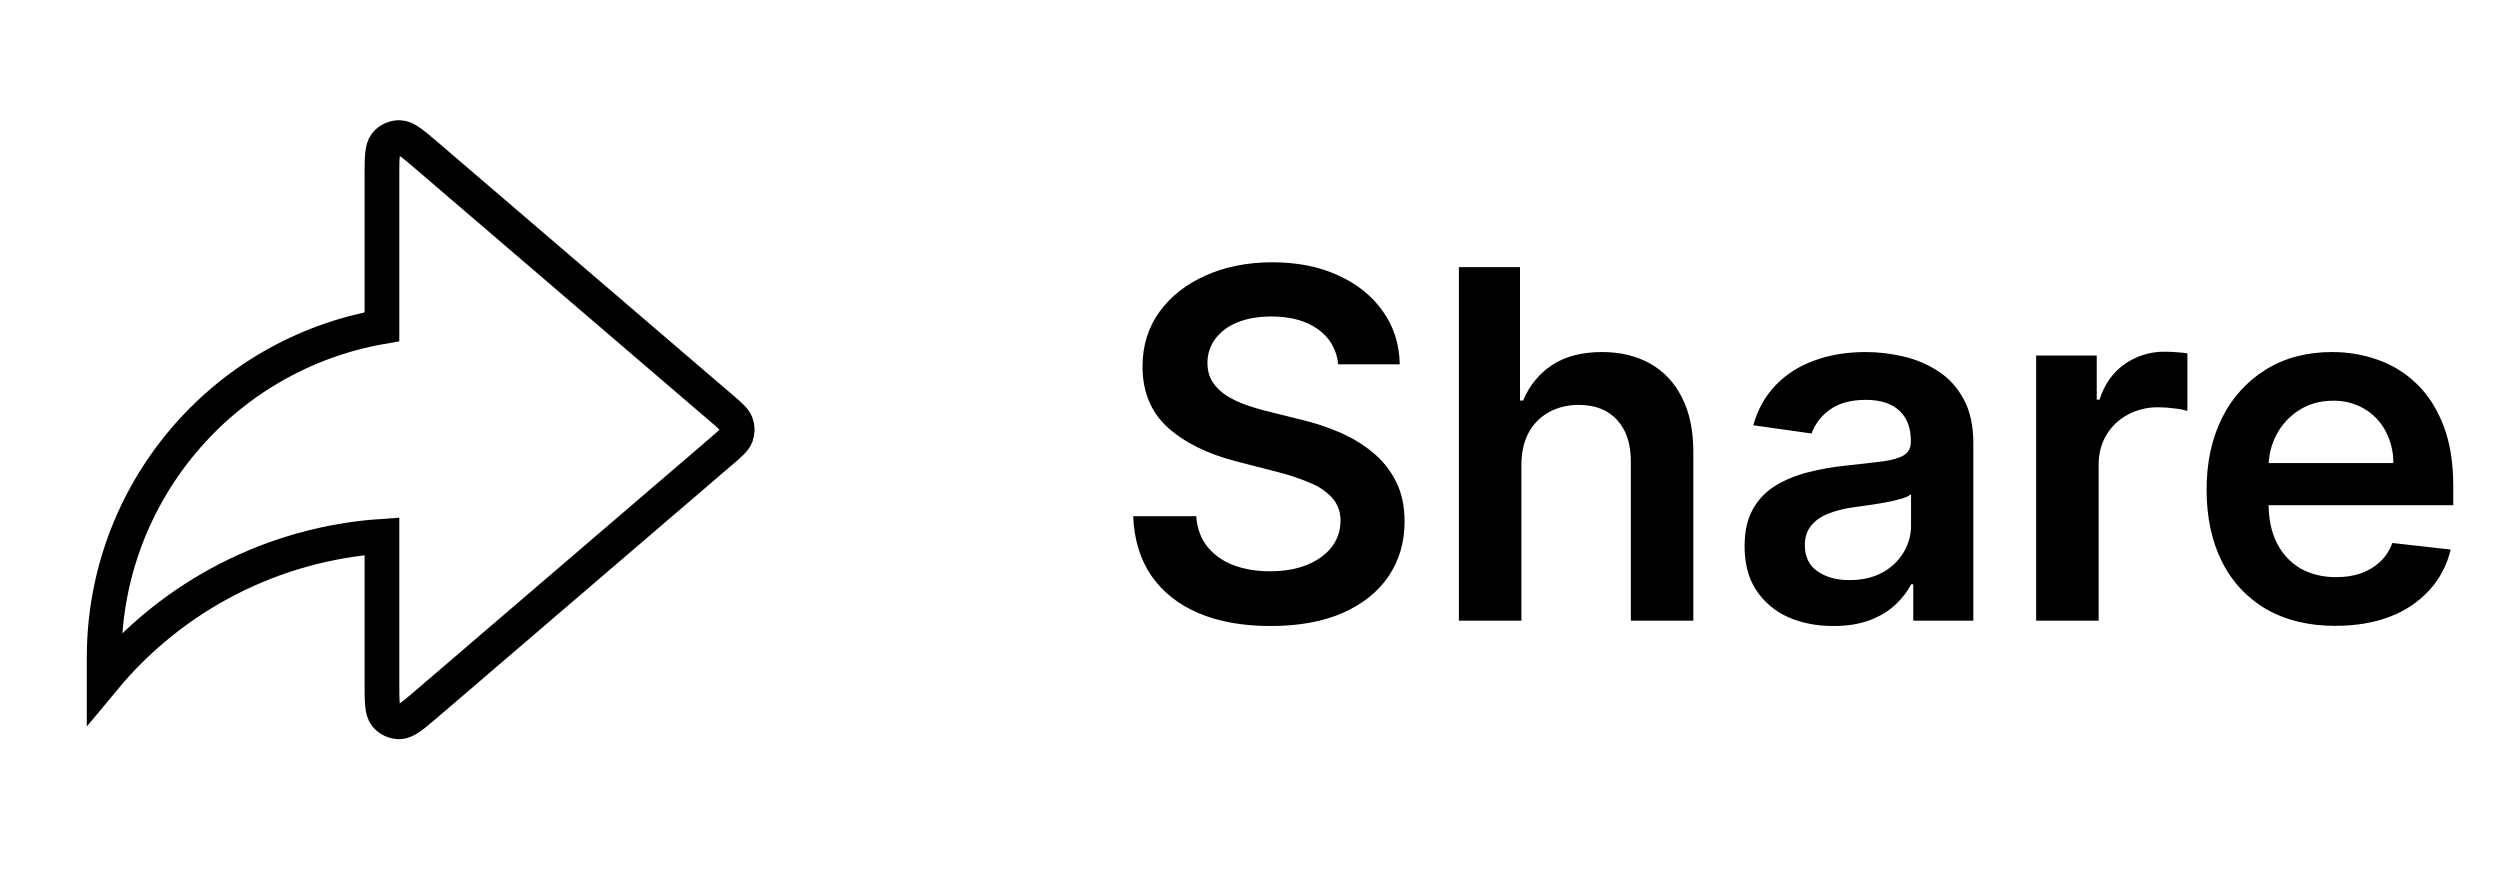
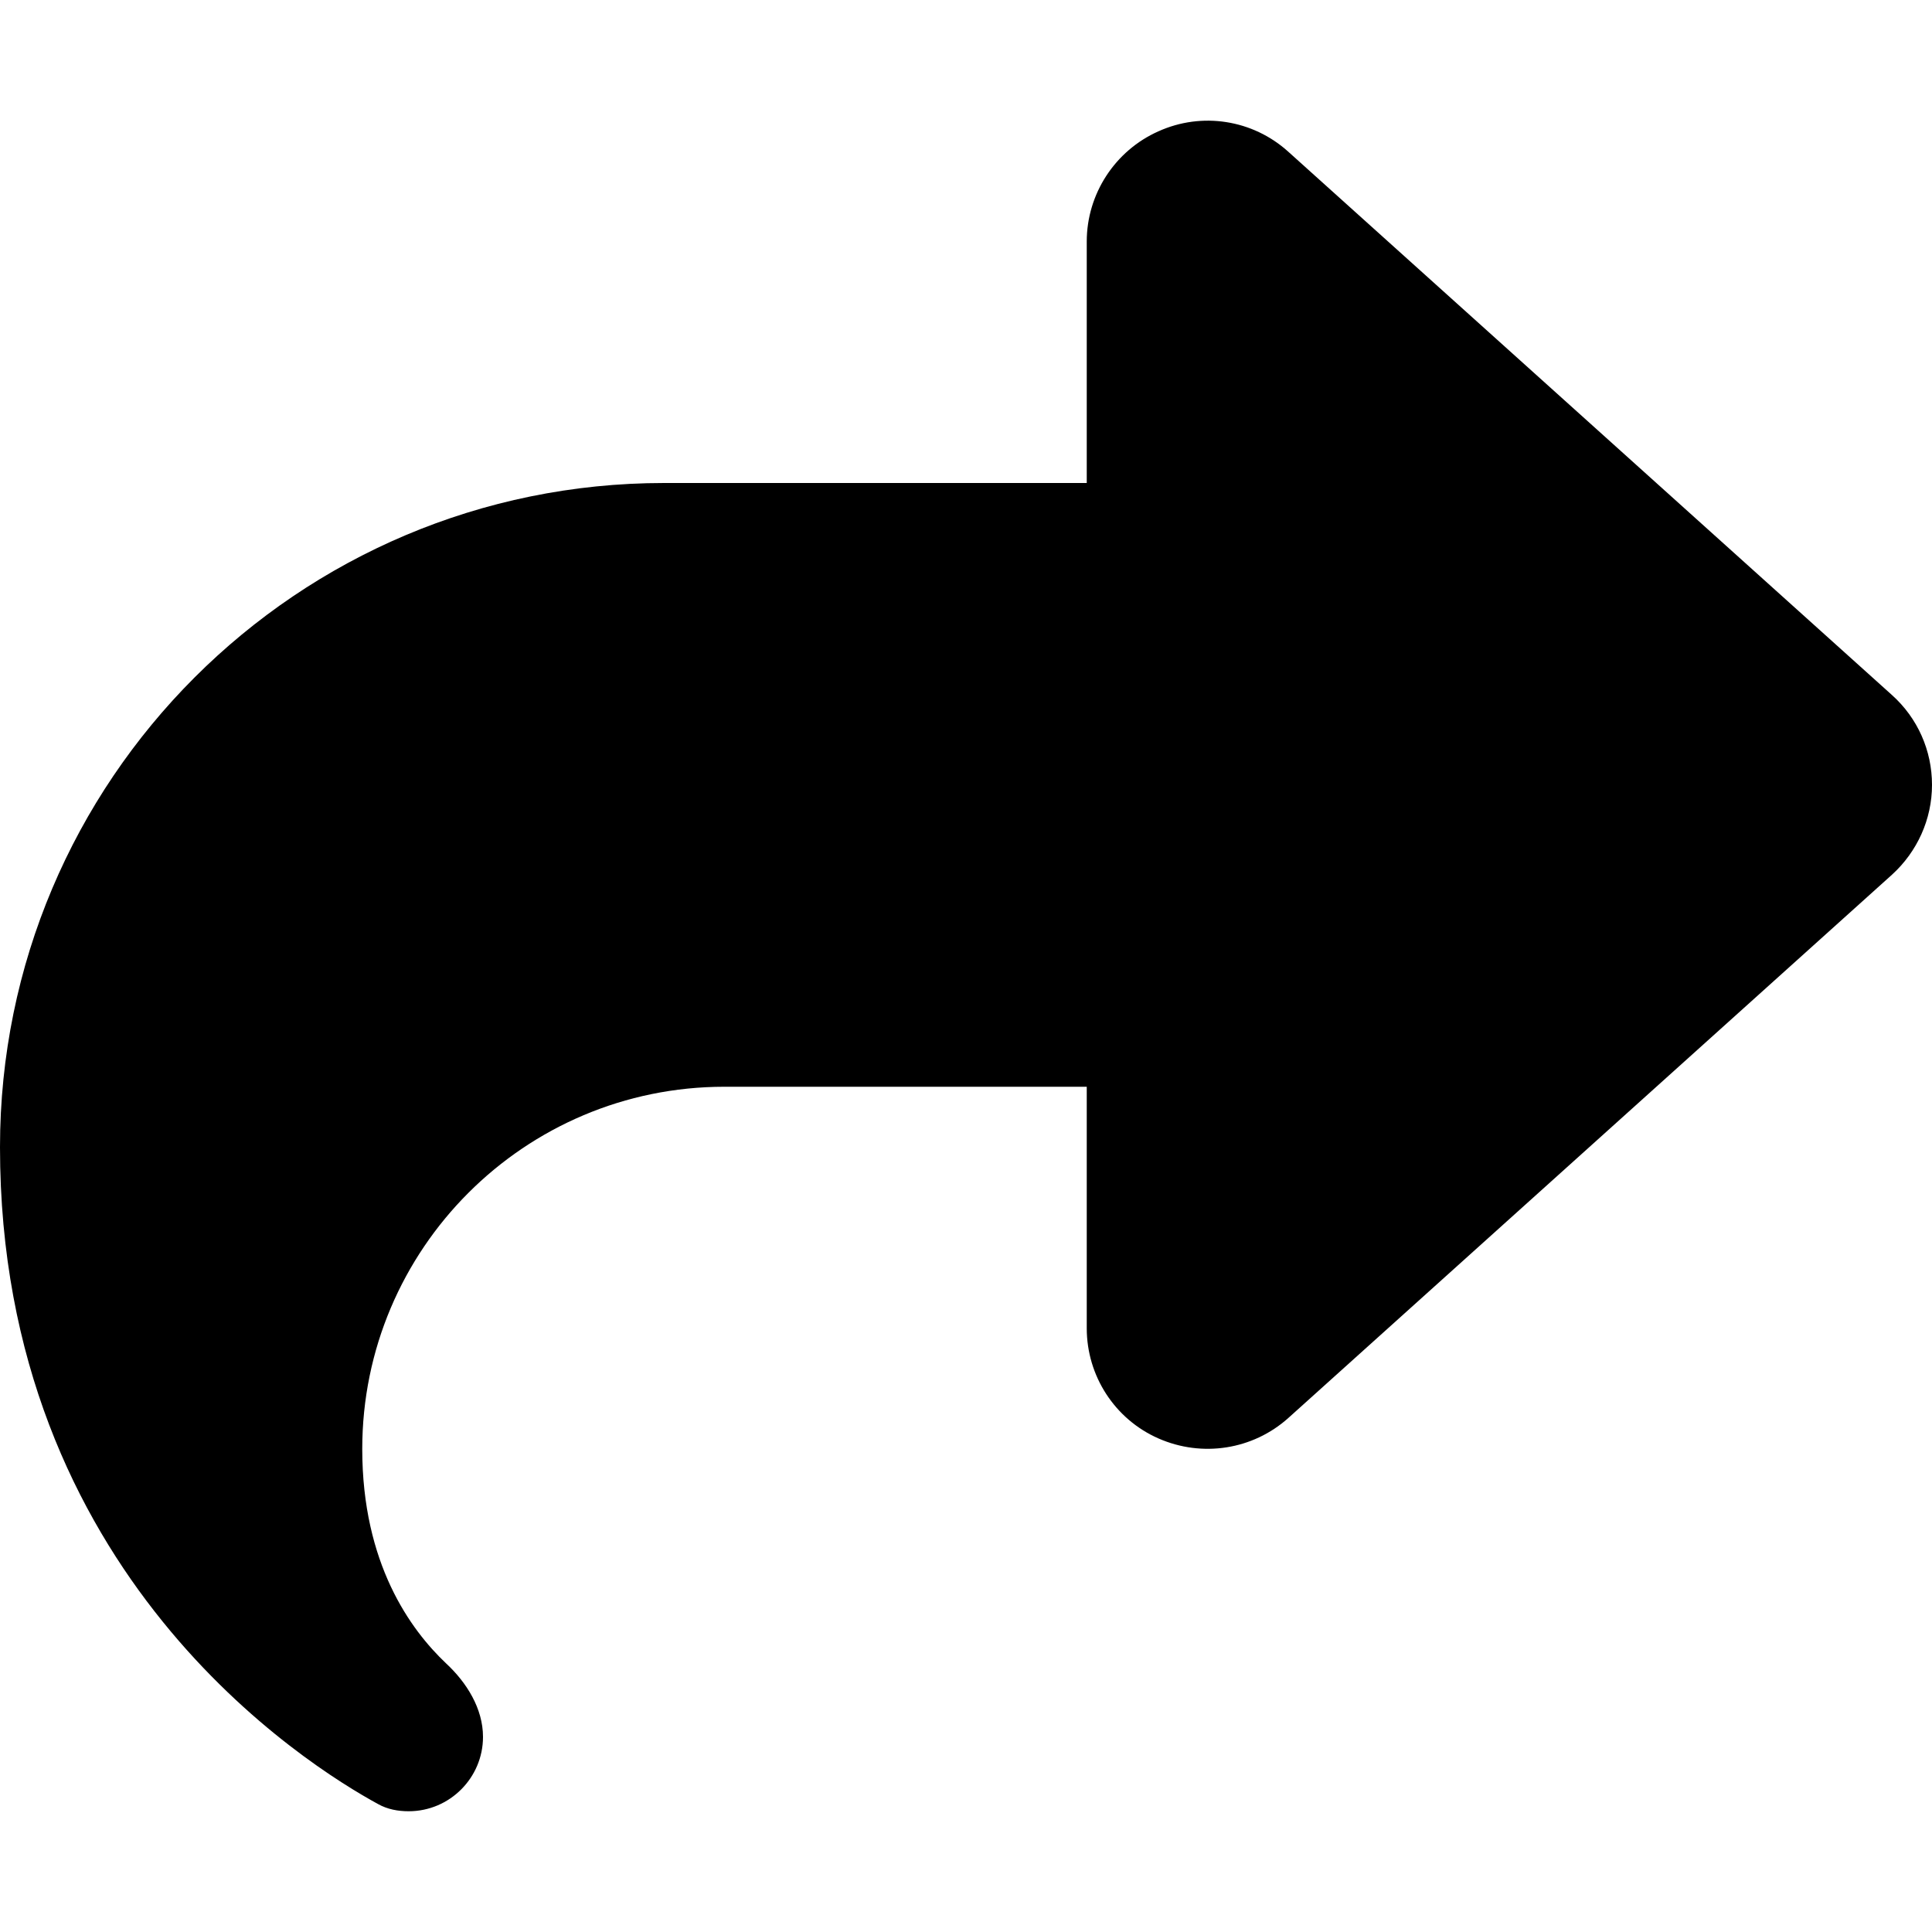
- <svg xmlns="http://www.w3.org/2000/svg" width="72" height="25" fill="none" viewBox="0 0 72 25">
-   <path stroke="#000" strokeLinecap="round" strokeLinejoin="round" strokeWidth="2" d="M20.791 12.982c.244-.209.366-.313.411-.438a.5.5 0 000-.338c-.045-.124-.167-.23-.41-.438L12.32 4.507c-.42-.36-.63-.54-.809-.545a.5.5 0 00-.4.184C11 4.284 11 4.561 11 5.114V9.41a9.666 9.666 0 00-8 9.516v.612a11.401 11.401 0 018-4.093v4.19c0 .554 0 .83.112.969a.5.5 0 00.4.184c.178-.005.388-.185.809-.545l8.47-7.26z" />
-   <path fill="#000" d="M38.538 10.492a1.357 1.357 0 00-.587-1.014c-.341-.242-.785-.363-1.332-.363-.385 0-.715.058-.99.174a1.465 1.465 0 00-.631.472c-.146.2-.22.426-.224.682 0 .212.048.396.144.551.1.156.234.289.403.398.17.106.356.196.562.269.205.072.412.134.621.184l.955.238c.384.09.754.21 1.108.363.358.152.678.345.96.577.285.232.51.512.676.84.166.328.249.713.249 1.153 0 .597-.153 1.122-.458 1.576-.305.451-.745.804-1.322 1.06-.573.251-1.268.377-2.083.377-.792 0-1.48-.122-2.063-.368-.58-.245-1.035-.603-1.363-1.074-.324-.47-.5-1.044-.527-1.72h1.815c.026.355.136.65.328.885.192.236.443.411.75.527.312.116.66.174 1.045.174.4 0 .752-.06 1.054-.179.305-.123.543-.292.716-.507.172-.219.26-.474.263-.766a.973.973 0 00-.233-.656 1.712 1.712 0 00-.642-.437 6.178 6.178 0 00-.954-.319l-1.159-.298c-.838-.215-1.501-.542-1.988-.98-.484-.44-.726-1.025-.726-1.754 0-.6.162-1.125.487-1.576.328-.45.774-.8 1.337-1.05.564-.251 1.202-.377 1.915-.377.722 0 1.355.126 1.899.378.547.248.976.595 1.287 1.039.312.44.473.948.483 1.521h-1.775zm5.278 2.909v4.474h-1.8V7.693h1.76v3.843h.09c.179-.43.456-.77.83-1.019.378-.252.859-.378 1.442-.378.53 0 .993.111 1.387.333.394.222.7.547.915.975.219.427.328.95.328 1.566v4.862h-1.8v-4.584c0-.514-.132-.913-.398-1.198-.261-.288-.63-.432-1.103-.432-.318 0-.603.07-.855.208a1.462 1.462 0 00-.587.592c-.14.258-.209.572-.209.94zm8.984 4.628c-.484 0-.92-.086-1.308-.258a2.134 2.134 0 01-.914-.776c-.223-.341-.334-.762-.334-1.263 0-.43.08-.787.24-1.069.158-.281.375-.507.65-.676.276-.169.585-.296.93-.383.348-.09.708-.154 1.079-.193.447-.047.81-.088 1.089-.125.278-.04.48-.1.606-.179.13-.083.194-.21.194-.383v-.03c0-.374-.11-.664-.333-.87-.222-.205-.542-.308-.96-.308-.44 0-.79.097-1.048.289a1.43 1.43 0 00-.518.68l-1.68-.238c.133-.464.351-.852.656-1.163.305-.315.678-.55 1.119-.706.44-.16.928-.239 1.462-.239.367 0 .734.043 1.098.13a3.09 3.09 0 011 .427c.301.196.543.462.725.8.186.338.279.761.279 1.268v5.111h-1.73v-1.049h-.06c-.11.212-.263.411-.462.597-.196.182-.443.33-.741.442-.295.11-.641.164-1.04.164zm.467-1.322c.361 0 .675-.072.94-.214.265-.146.469-.338.611-.577a1.47 1.47 0 00.22-.78v-.9a.847.847 0 01-.29.13c-.132.039-.281.074-.447.104-.165.03-.33.056-.492.079l-.422.06a3.143 3.143 0 00-.721.179c-.212.082-.38.198-.502.348-.123.146-.184.334-.184.566 0 .332.12.582.363.751.241.17.55.254.924.254zm5.374 1.168v-7.636h1.745v1.272h.08c.14-.44.378-.78.716-1.019a1.97 1.97 0 011.168-.363c.1 0 .21.005.333.015.126.007.23.018.314.035v1.655a1.894 1.894 0 00-.363-.07 3.34 3.34 0 00-.473-.034 1.82 1.82 0 00-.885.214c-.258.14-.462.333-.611.582-.15.248-.224.535-.224.86v4.489h-1.8zm8.617.15c-.765 0-1.426-.16-1.983-.478a3.233 3.233 0 01-1.278-1.362c-.298-.59-.447-1.285-.447-2.083 0-.786.149-1.475.447-2.069a3.384 3.384 0 011.263-1.392c.54-.334 1.175-.502 1.904-.502.47 0 .915.076 1.332.229.421.149.793.381 1.114.696.325.315.58.716.766 1.203.185.484.278 1.06.278 1.73v.552h-6.26v-1.213h4.535a1.936 1.936 0 00-.224-.92 1.627 1.627 0 00-.611-.641 1.72 1.72 0 00-.905-.234c-.368 0-.691.09-.97.269a1.85 1.85 0 00-.65.696c-.153.285-.231.598-.234.94v1.058c0 .444.08.825.243 1.144.162.315.39.556.681.726.292.165.633.248 1.024.248.262 0 .5-.036.711-.11.212-.075.396-.186.552-.332.156-.146.274-.327.353-.542l1.68.189a2.62 2.62 0 01-.606 1.163 2.958 2.958 0 01-1.133.766c-.461.179-.988.268-1.582.268z" />
+ <svg xmlns="http://www.w3.org/2000/svg" height="16" width="16" viewBox="0 0 512 512">
+   <path d="M307 34.8c-11.5 5.1-19 16.6-19 29.2v64H176C78.8 128 0 206.8 0 304C0 417.3 81.5 467.9 100.2 478.1c2.5 1.4 5.3 1.9 8.1 1.9c10.9 0 19.7-8.9 19.7-19.7c0-7.5-4.3-14.4-9.8-19.5C108.8 431.9 96 414.4 96 384c0-53 43-96 96-96h96v64c0 12.6 7.4 24.1 19 29.2s25 3 34.4-5.4l160-144c6.7-6.1 10.6-14.7 10.6-23.8s-3.8-17.7-10.6-23.8l-160-144c-9.4-8.5-22.9-10.6-34.4-5.4z" />
</svg>
